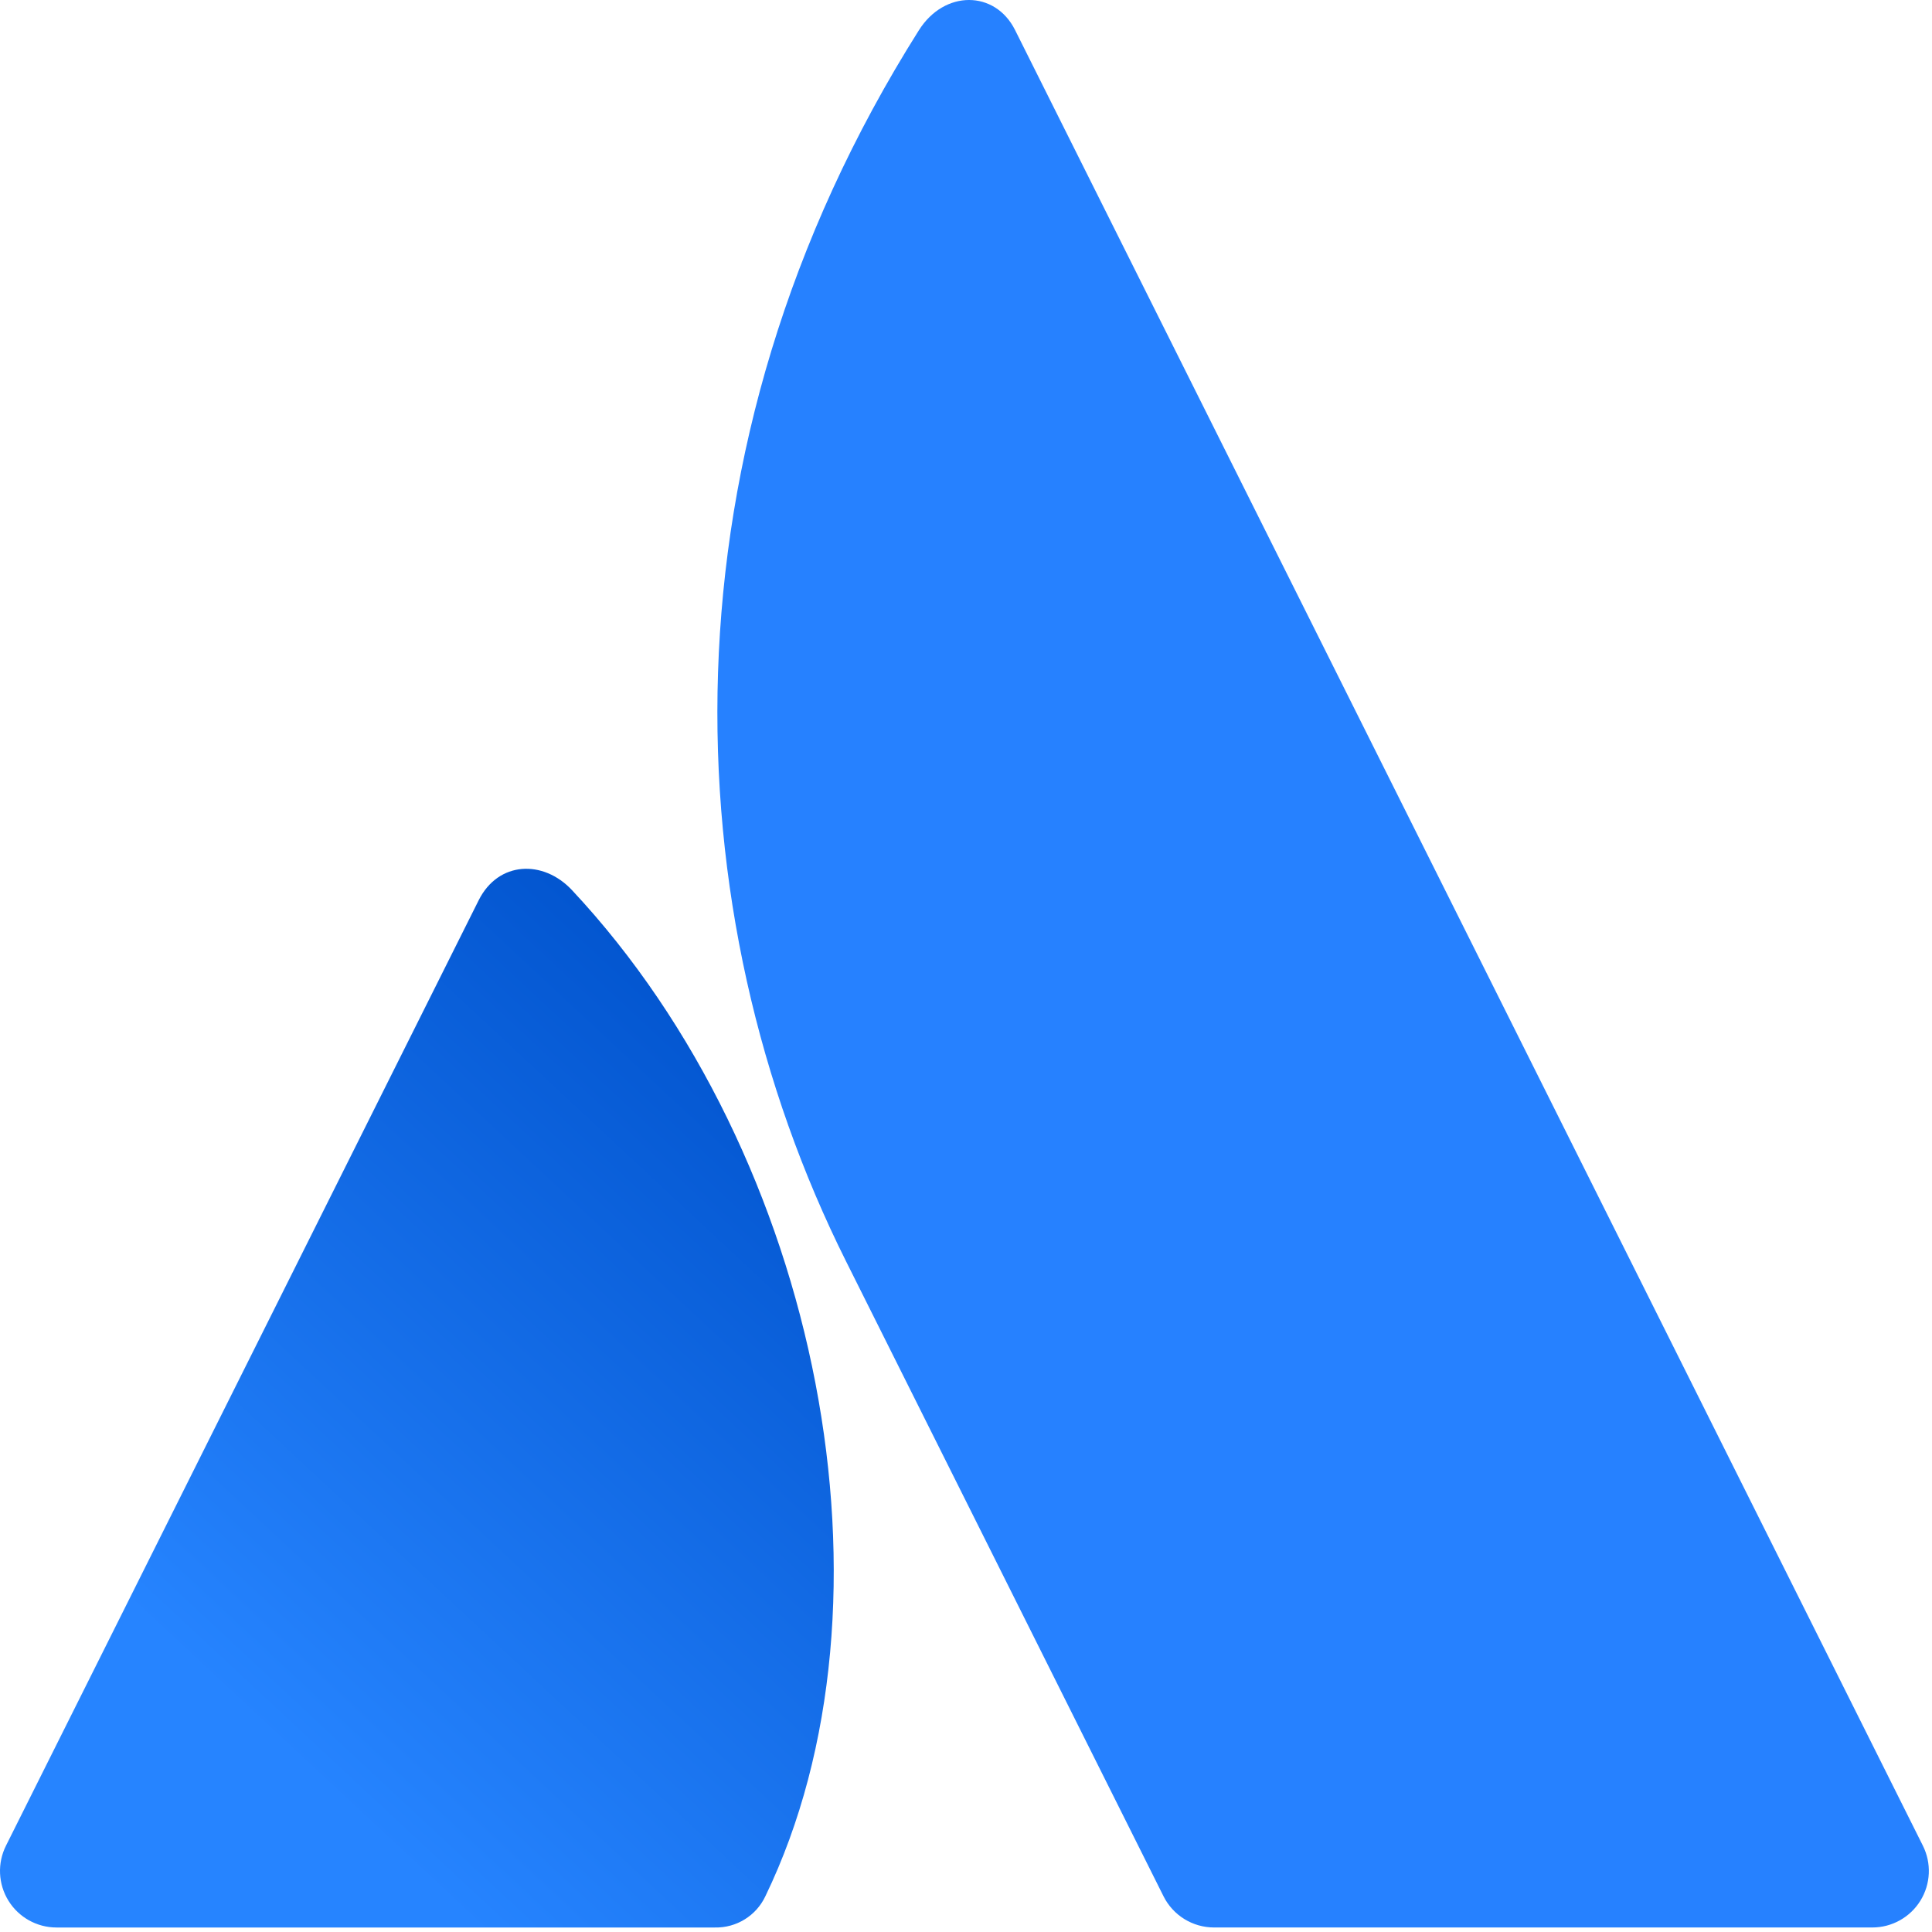
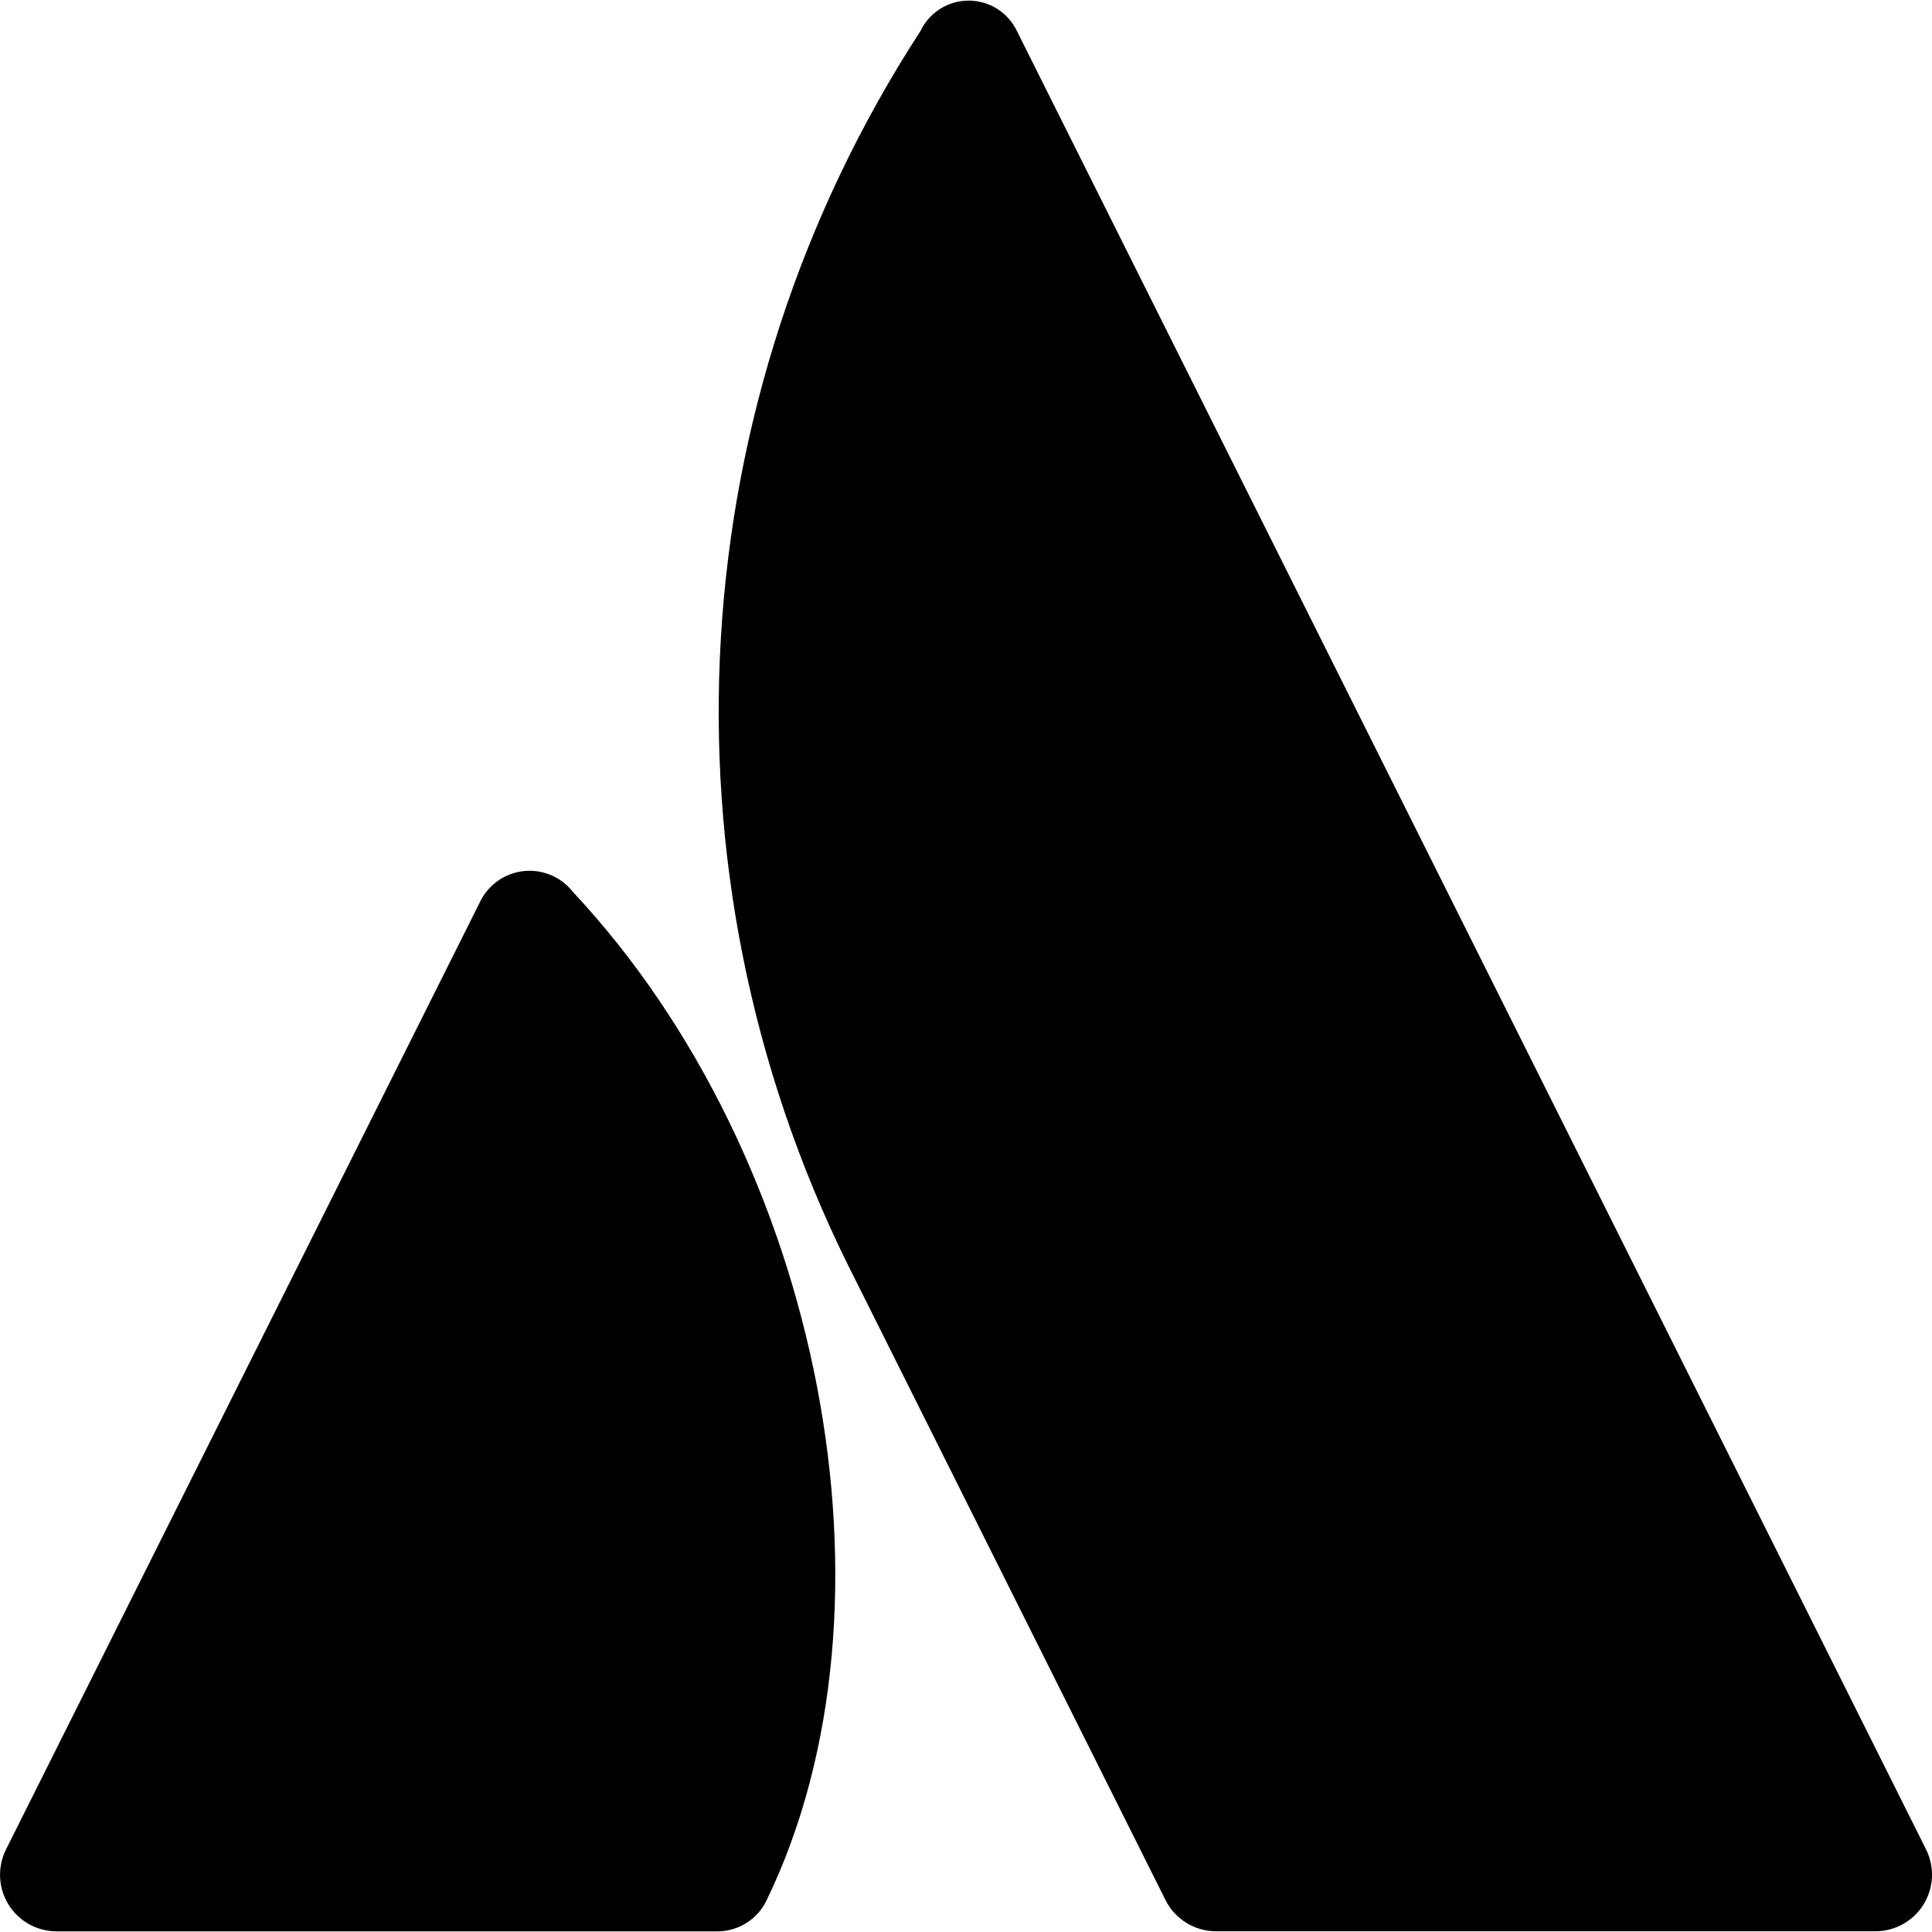
- <svg xmlns="http://www.w3.org/2000/svg" width="256px" height="256px" viewBox="0 0 256 256" version="1.1" preserveAspectRatio="xMidYMid">
-   <defs>
-     <linearGradient x1="99.687%" y1="15.801%" x2="39.836%" y2="97.438%" id="linearGradient-1">
-       <stop stop-color="#0052CC" offset="0%" />
-       <stop stop-color="#2684FF" offset="92.3%" />
-     </linearGradient>
-   </defs>
-   <g>
-     <path d="M75.793,117.949 C71.973,113.869 66.022,114.1 63.426,119.292 L0.791,244.565 C-0.37,246.886 -0.246,249.643 1.118,251.851 C2.482,254.059 4.893,255.403 7.488,255.403 L94.716,255.403 C97.572,255.469 100.198,253.846 101.415,251.262 C120.223,212.374 108.828,153.245 75.793,117.949 Z" fill="url(#linearGradient-1)" />
-     <path d="M121.756,4.011 C86.723,59.516 89.035,120.99 112.11,167.141 L154.17,251.262 C155.439,253.799 158.031,255.401 160.867,255.401 L248.094,255.401 C250.69,255.401 253.1,254.057 254.464,251.85 C255.829,249.642 255.952,246.885 254.791,244.564 C254.791,244.564 137.445,9.837 134.493,3.964 C131.853,-1.294 125.149,-1.365 121.756,4.011 Z" fill="#2681FF" />
-   </g>
+ <svg xmlns="http://www.w3.org/2000/svg" role="img" viewBox="0 0 24 24">
+   <path d="M7.12 11.084a.683.683 0 00-1.16.126L.075 22.974a.703.703 0 00.63 1.018h8.19a.678.678 0 00.63-.39c1.767-3.65.696-9.203-2.406-12.52zM11.434.386a15.515 15.515 0 00-.906 15.317l3.95 7.9a.703.703 0 00.628.388h8.19a.703.703 0 00.63-1.017L12.63.38a.664.664 0 00-1.196.006z" />
</svg>
